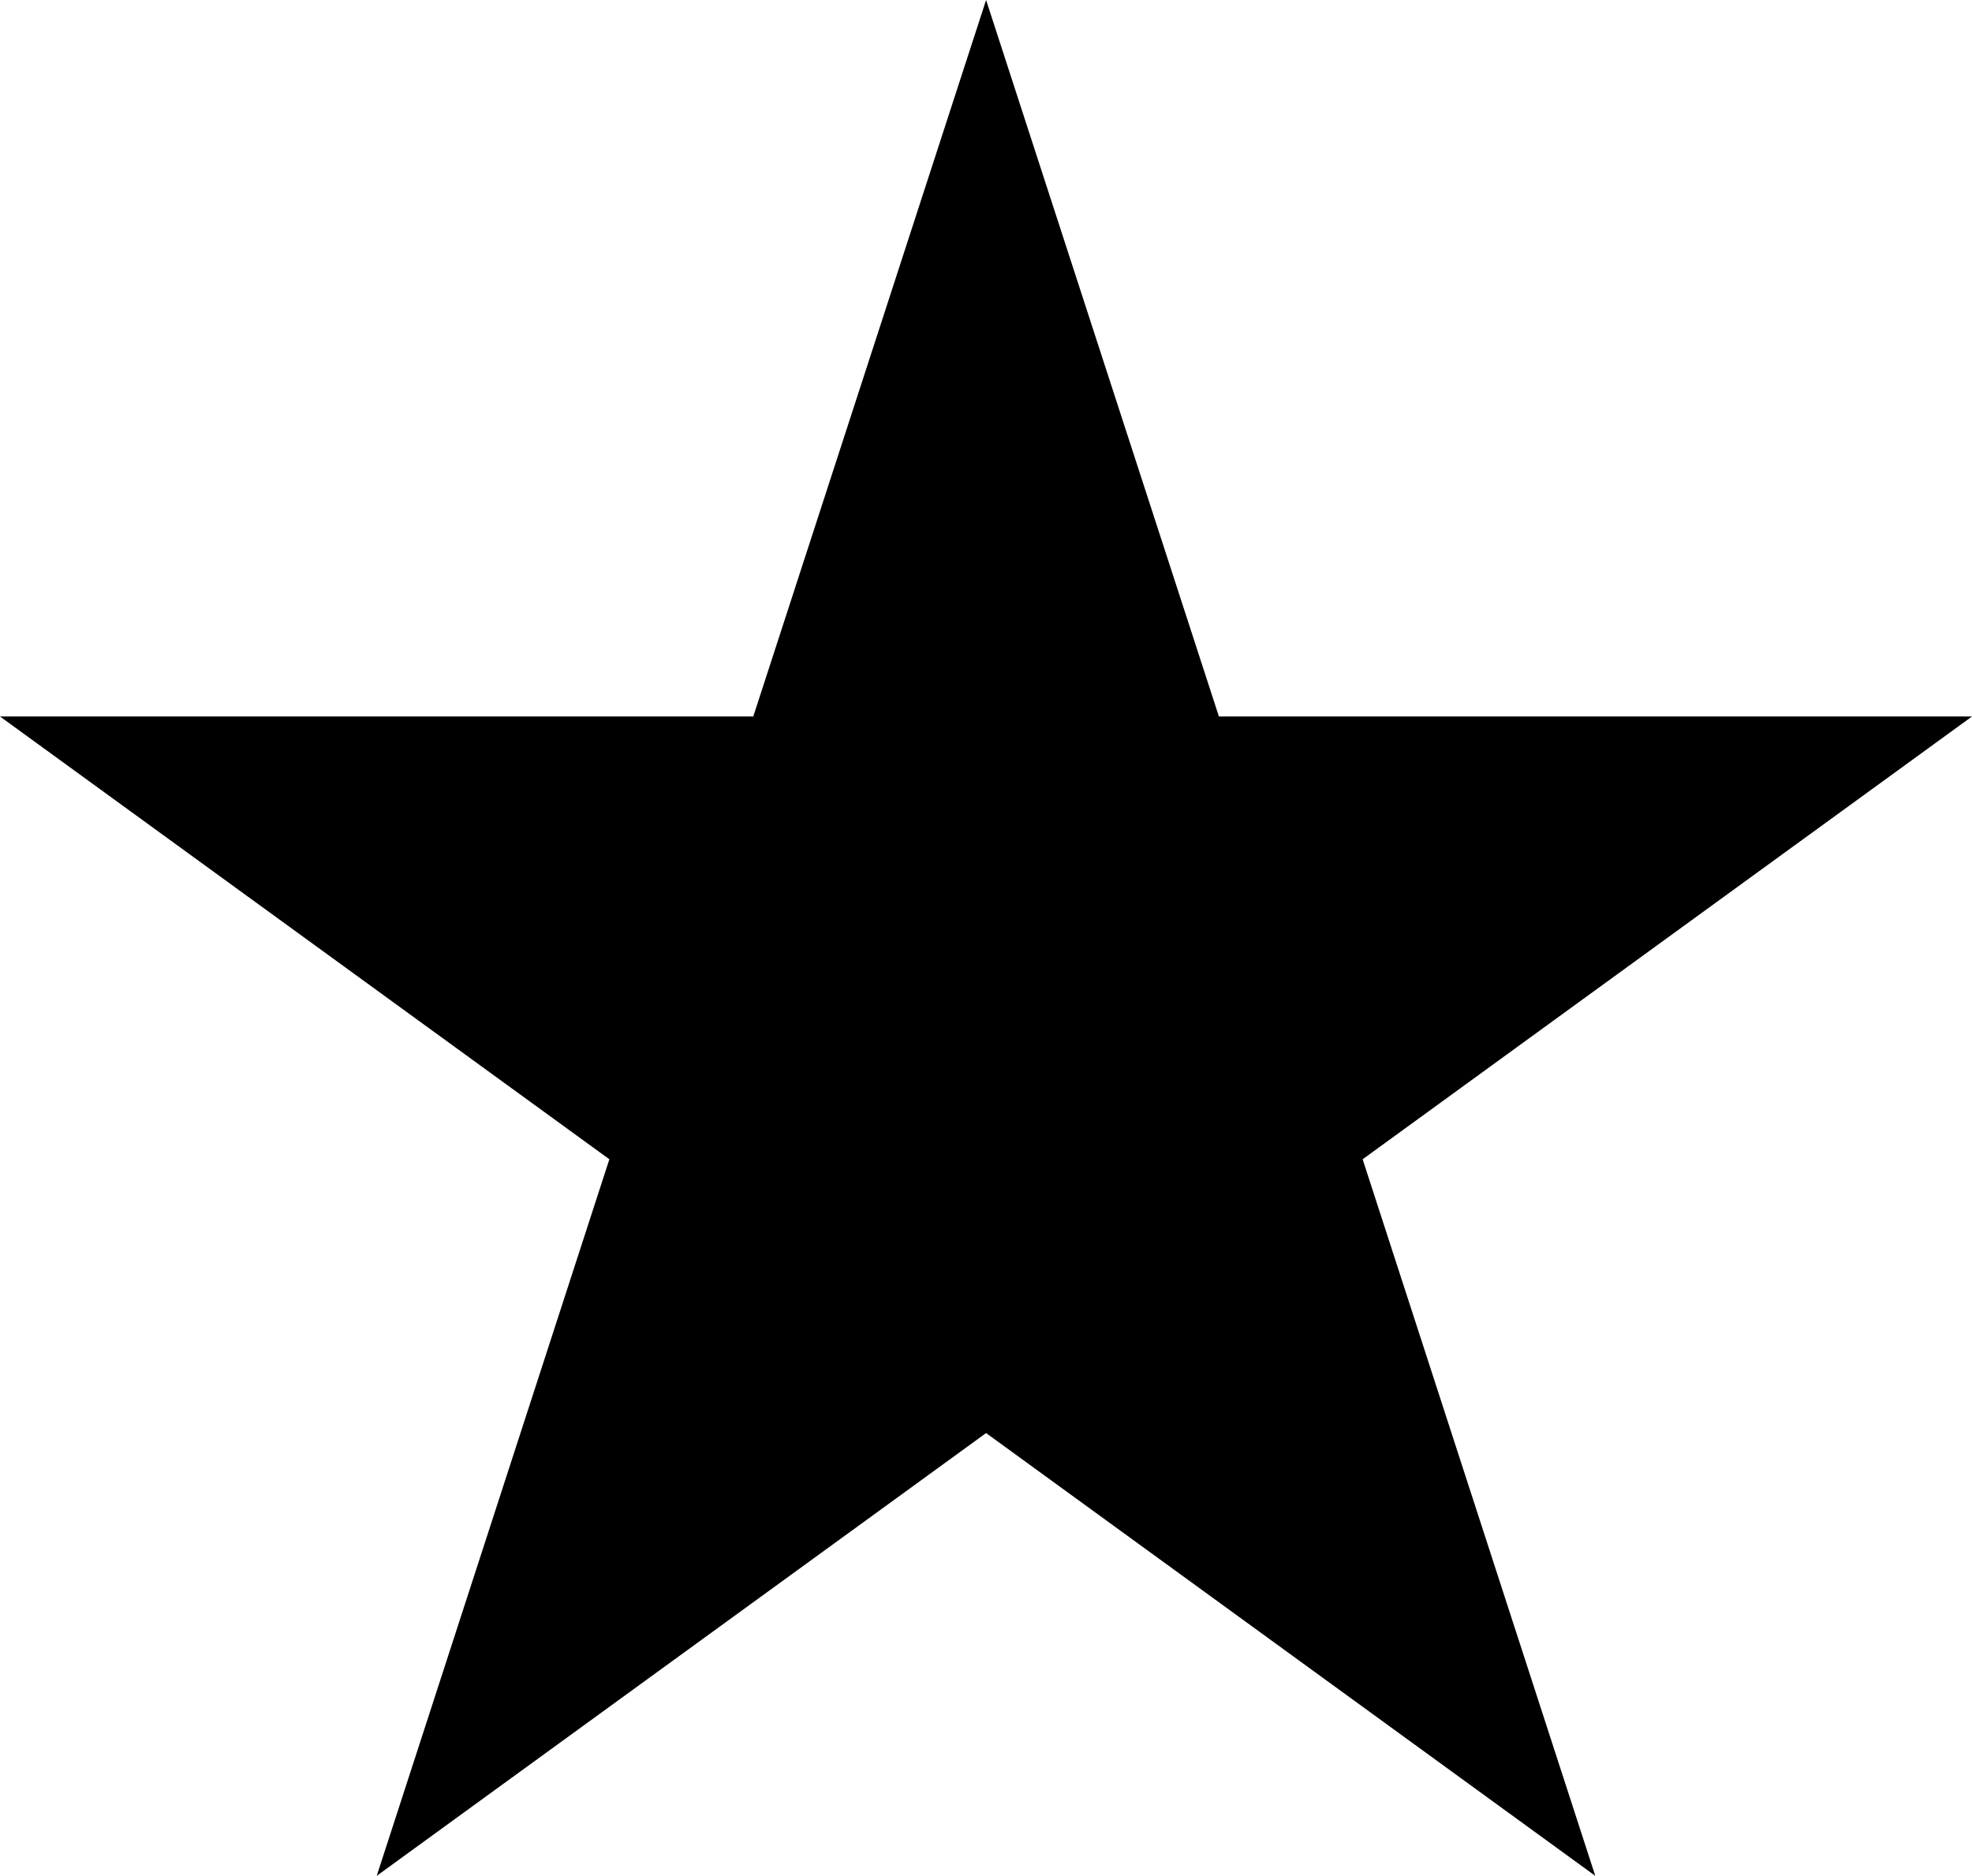
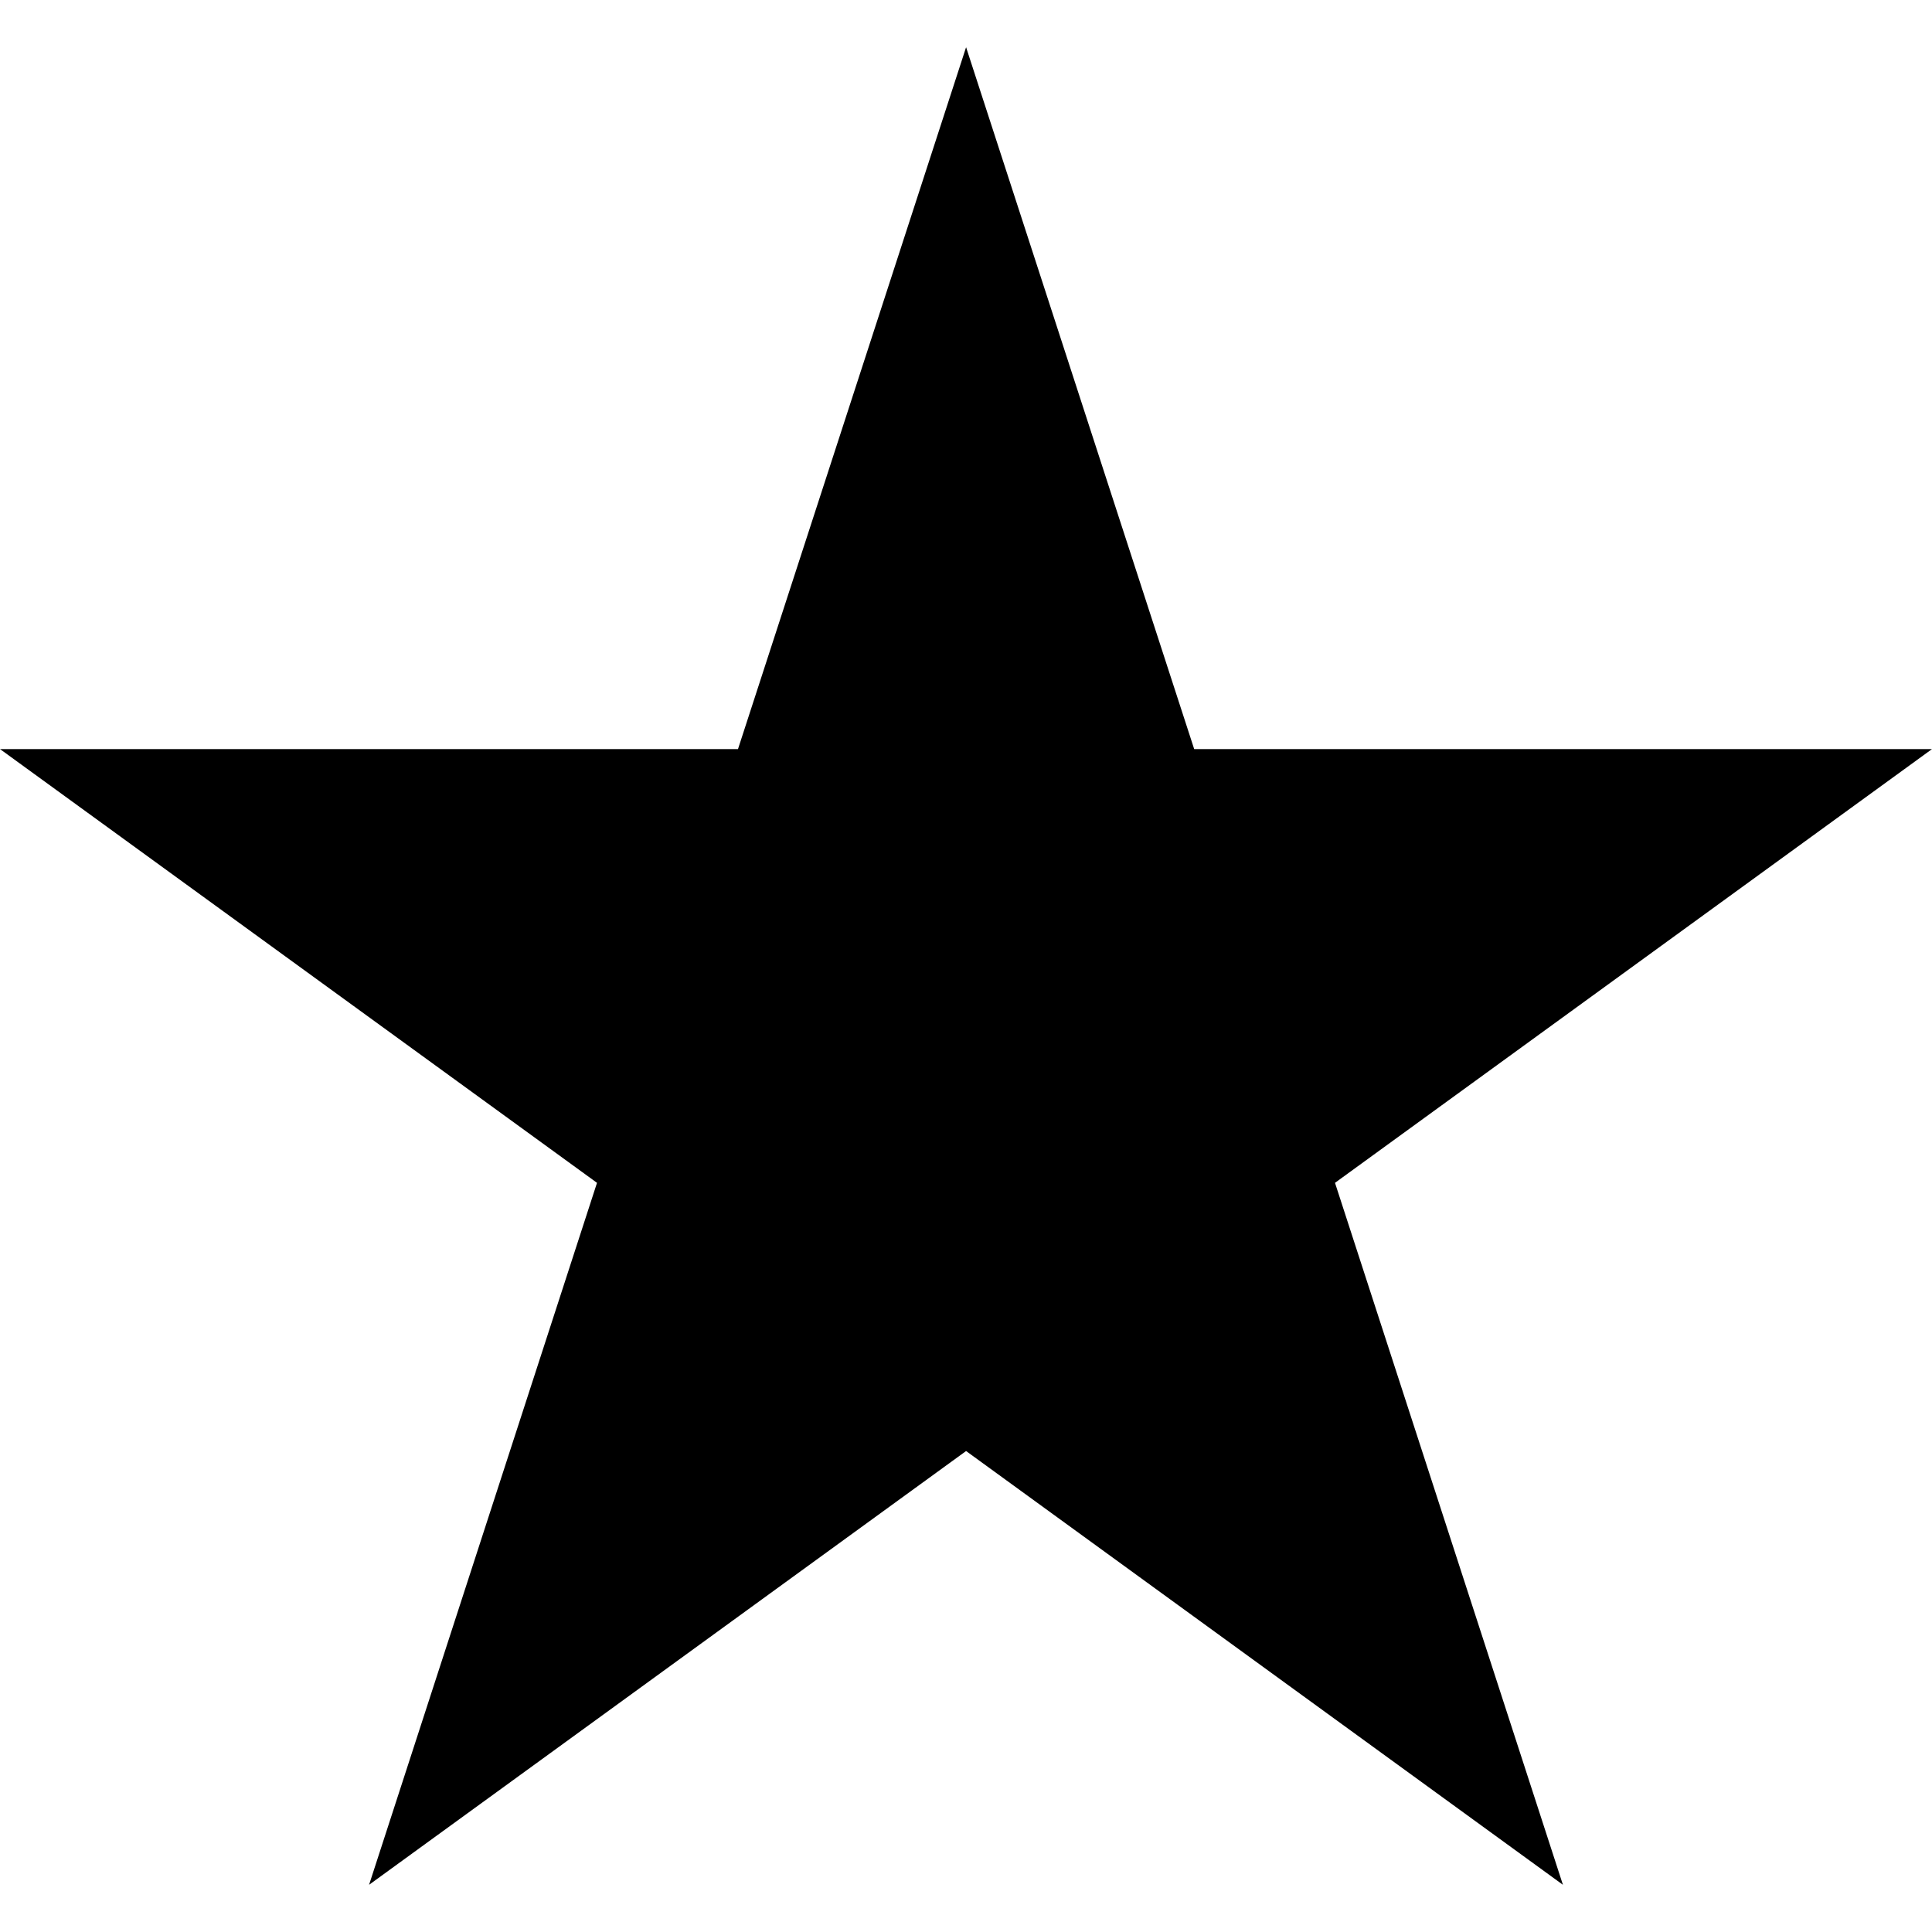
- <svg xmlns="http://www.w3.org/2000/svg" width="21.87" height="20.801" viewBox="0 0 21.87 20.801">
+ <svg xmlns="http://www.w3.org/2000/svg" width="30" height="30" viewBox="0 0 21.87 20.801">
  <polygon points="4.178 20.801 10.936 15.891 17.692 20.801 15.112 12.855 21.87 7.945 13.518 7.945 10.936 0 8.354 7.945 0 7.945 6.758 12.855 4.178 20.801" />
</svg>
